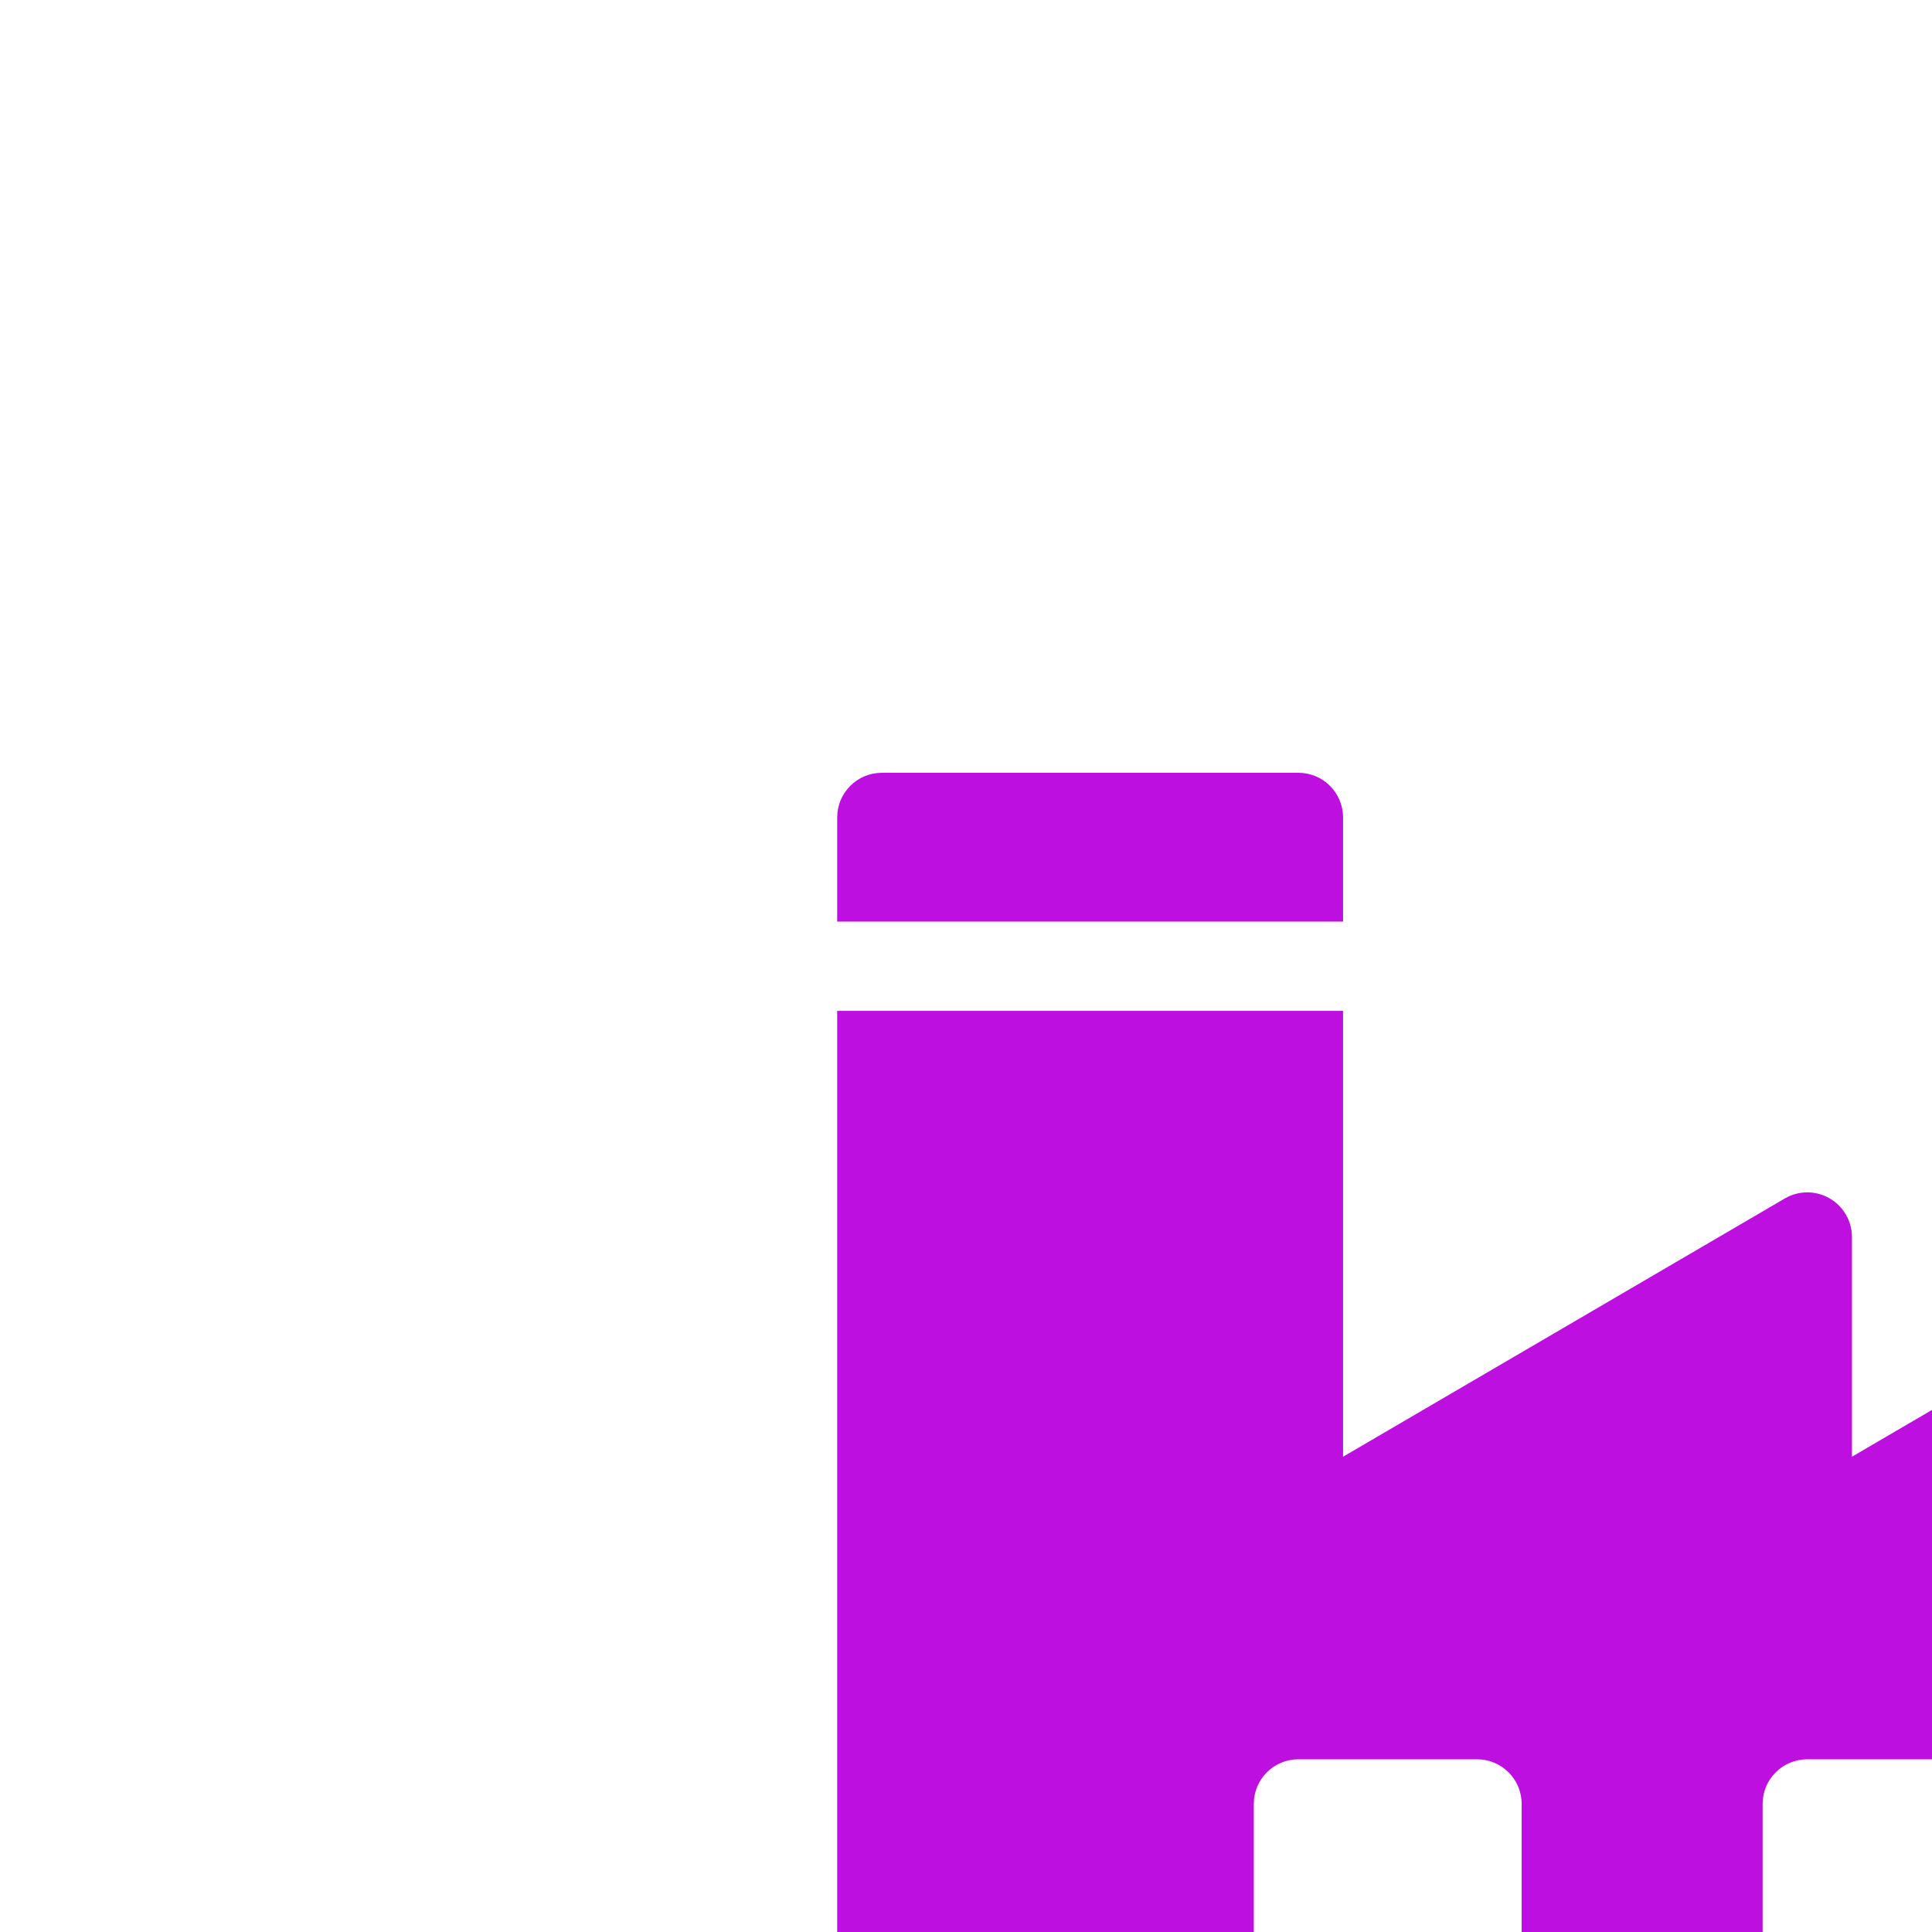
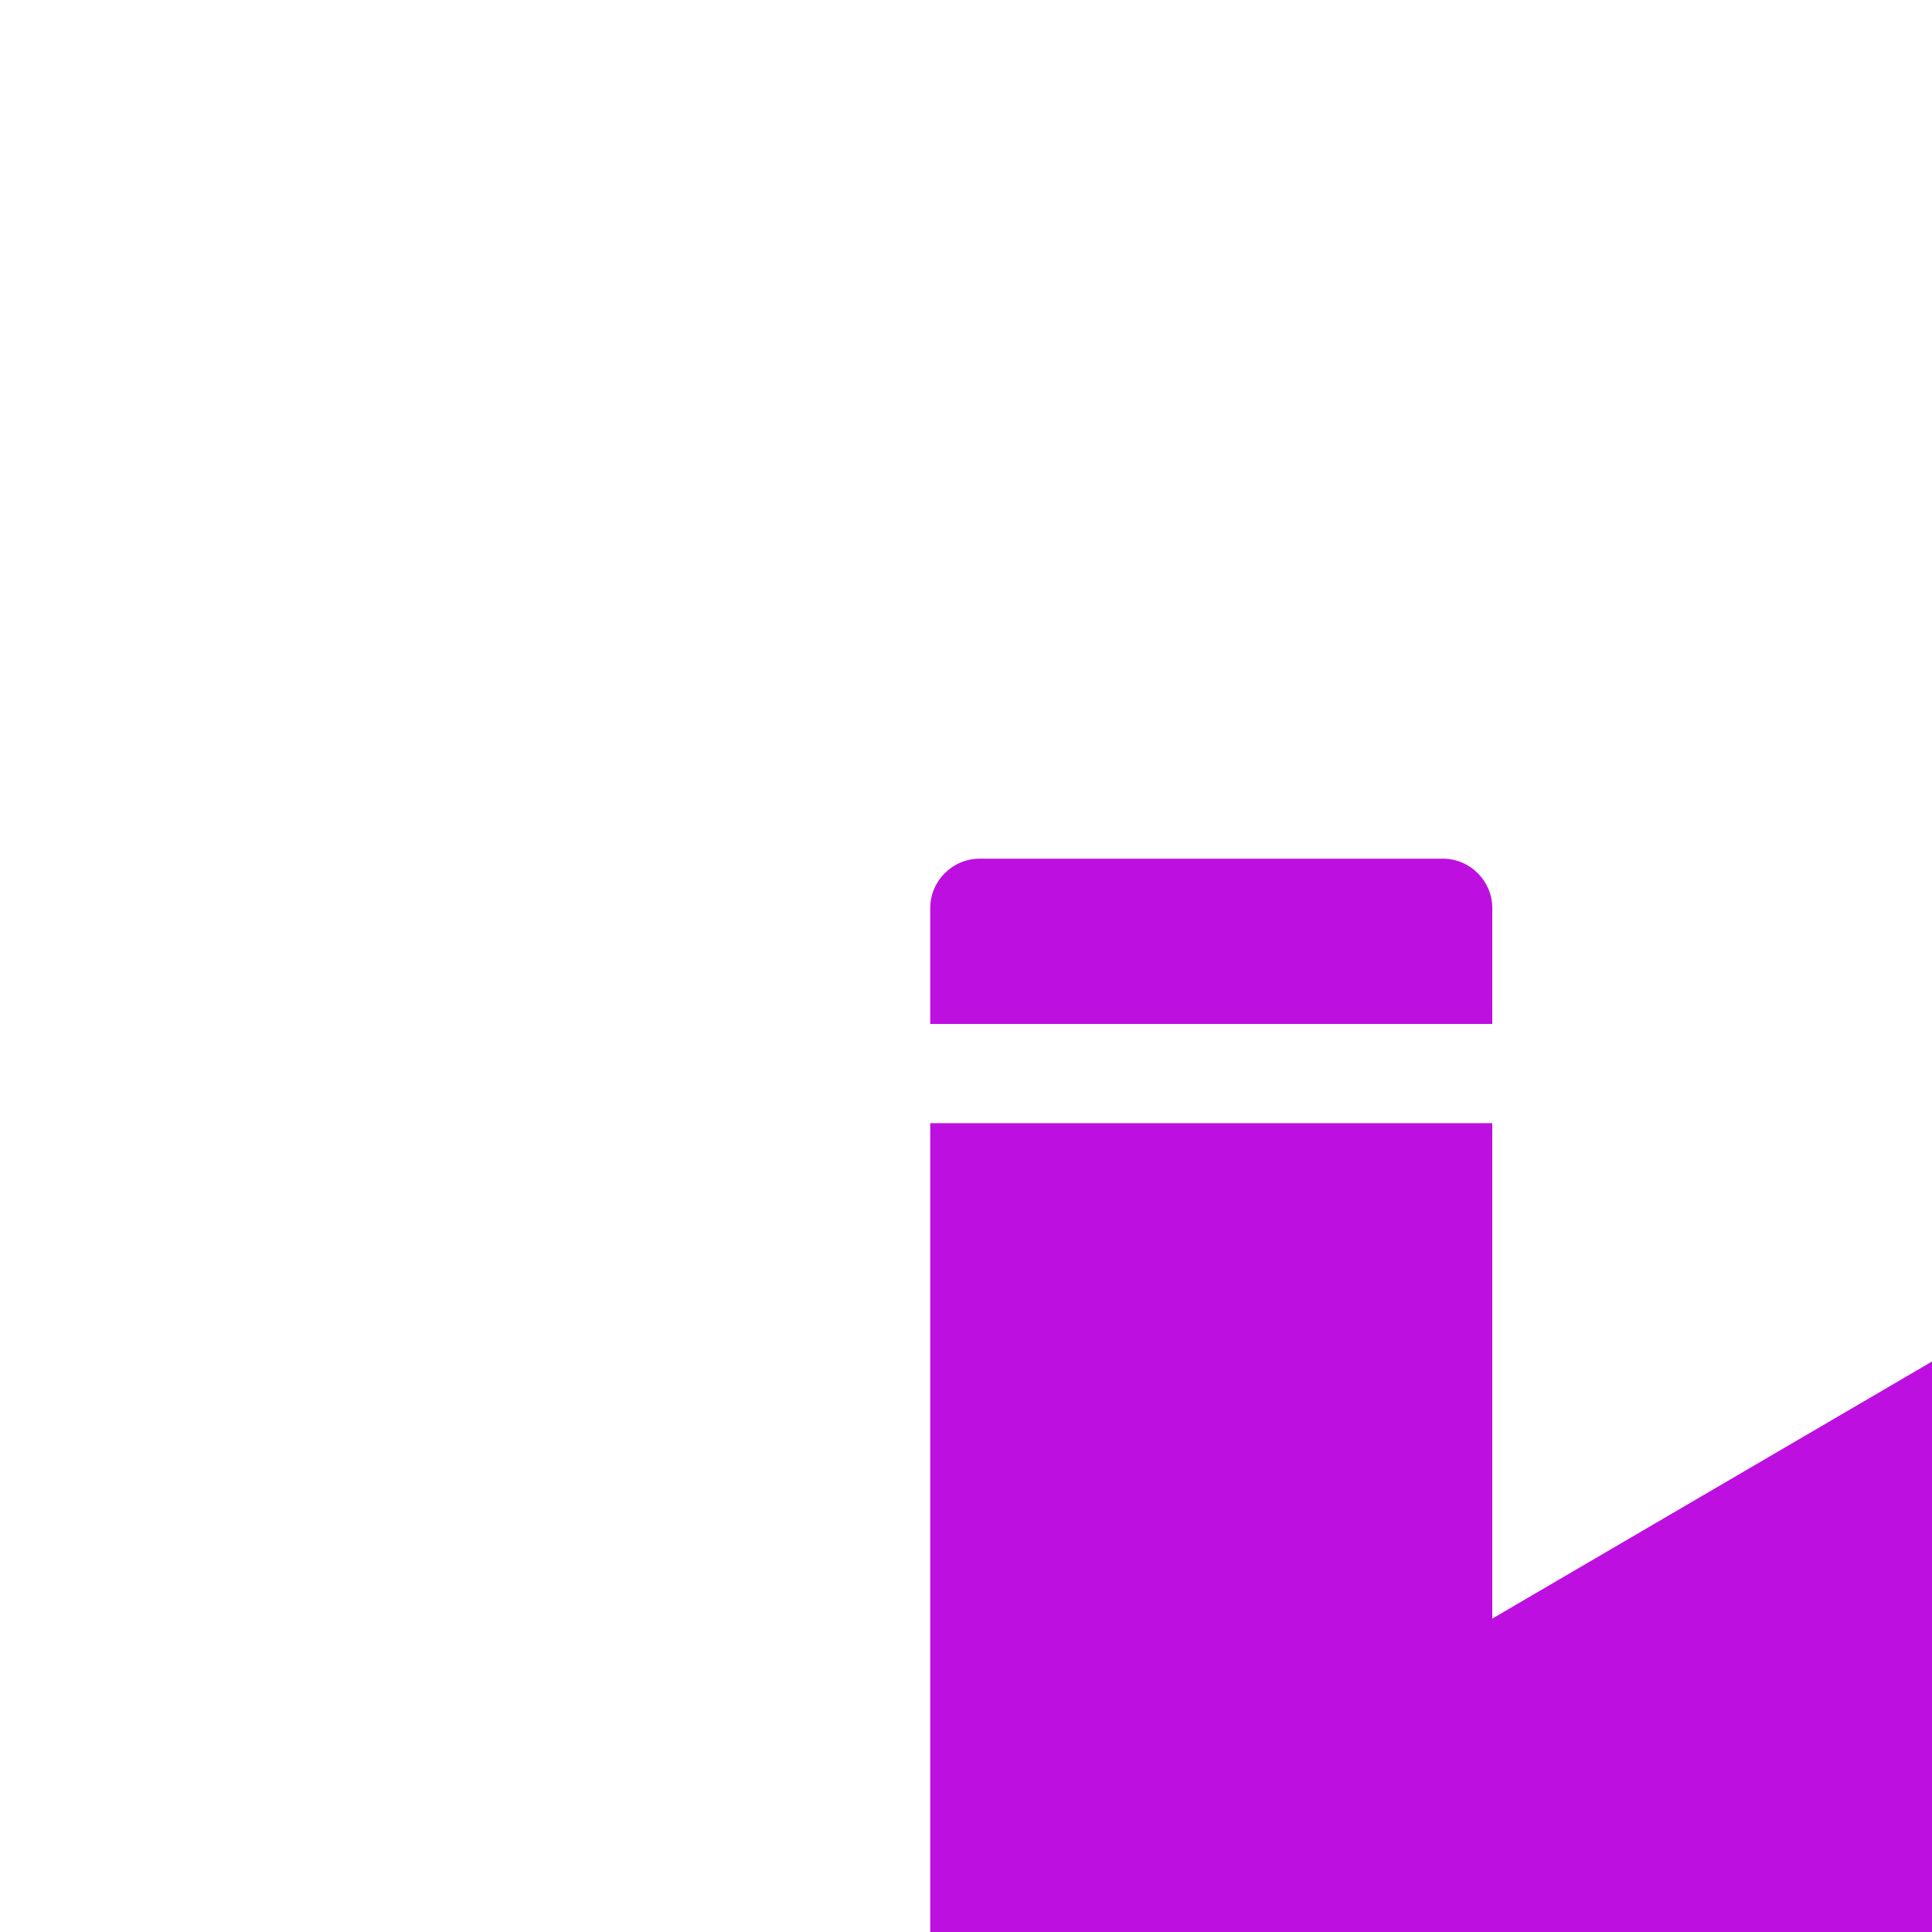
- <svg xmlns="http://www.w3.org/2000/svg" width="32" height="32" viewBox="0 0 28 30">
-   <g fill="none" fill-rule="evenodd" style="transform: translate(-42%, -35%);">
-     <rect width="40" height="40" fill="transparent" rx="2" />
+ <svg xmlns="http://www.w3.org/2000/svg" width="32" height="32" viewBox="0 0 25 27">
+   <g fill="none" fill-rule="evenodd" style="transform: translate(-46%, -40%);">
+     <rect width="39" height="39" rx="2" />
    <g fill="#bd10e0" fill-rule="nonzero">
      <path d="M19.162 12h-6.469a.693.693 0 0 0-.693.693v1.617h7.855v-1.617a.693.693 0 0 0-.693-.693zM35.31 18.607a.693.693 0 0 0-.695.003l-6.858 4.01v-3.412a.693.693 0 0 0-1.043-.598l-6.859 4.01v-6.923H12v19.268c0 .383.31.693.693.693h22.272c.383 0 .693-.31.693-.693V19.208a.693.693 0 0 0-.348-.6zM22.628 30.783c0 .383-.31.693-.693.693h-2.773a.693.693 0 0 1-.693-.693v-2.772c0-.383.31-.693.693-.693h2.773c.382 0 .693.31.693.693v2.772zm7.901 0c0 .383-.31.693-.693.693h-2.772a.693.693 0 0 1-.694-.693v-2.772c0-.383.31-.693.694-.693h2.772c.383 0 .693.31.693.693v2.772z" />
    </g>
  </g>
</svg>
